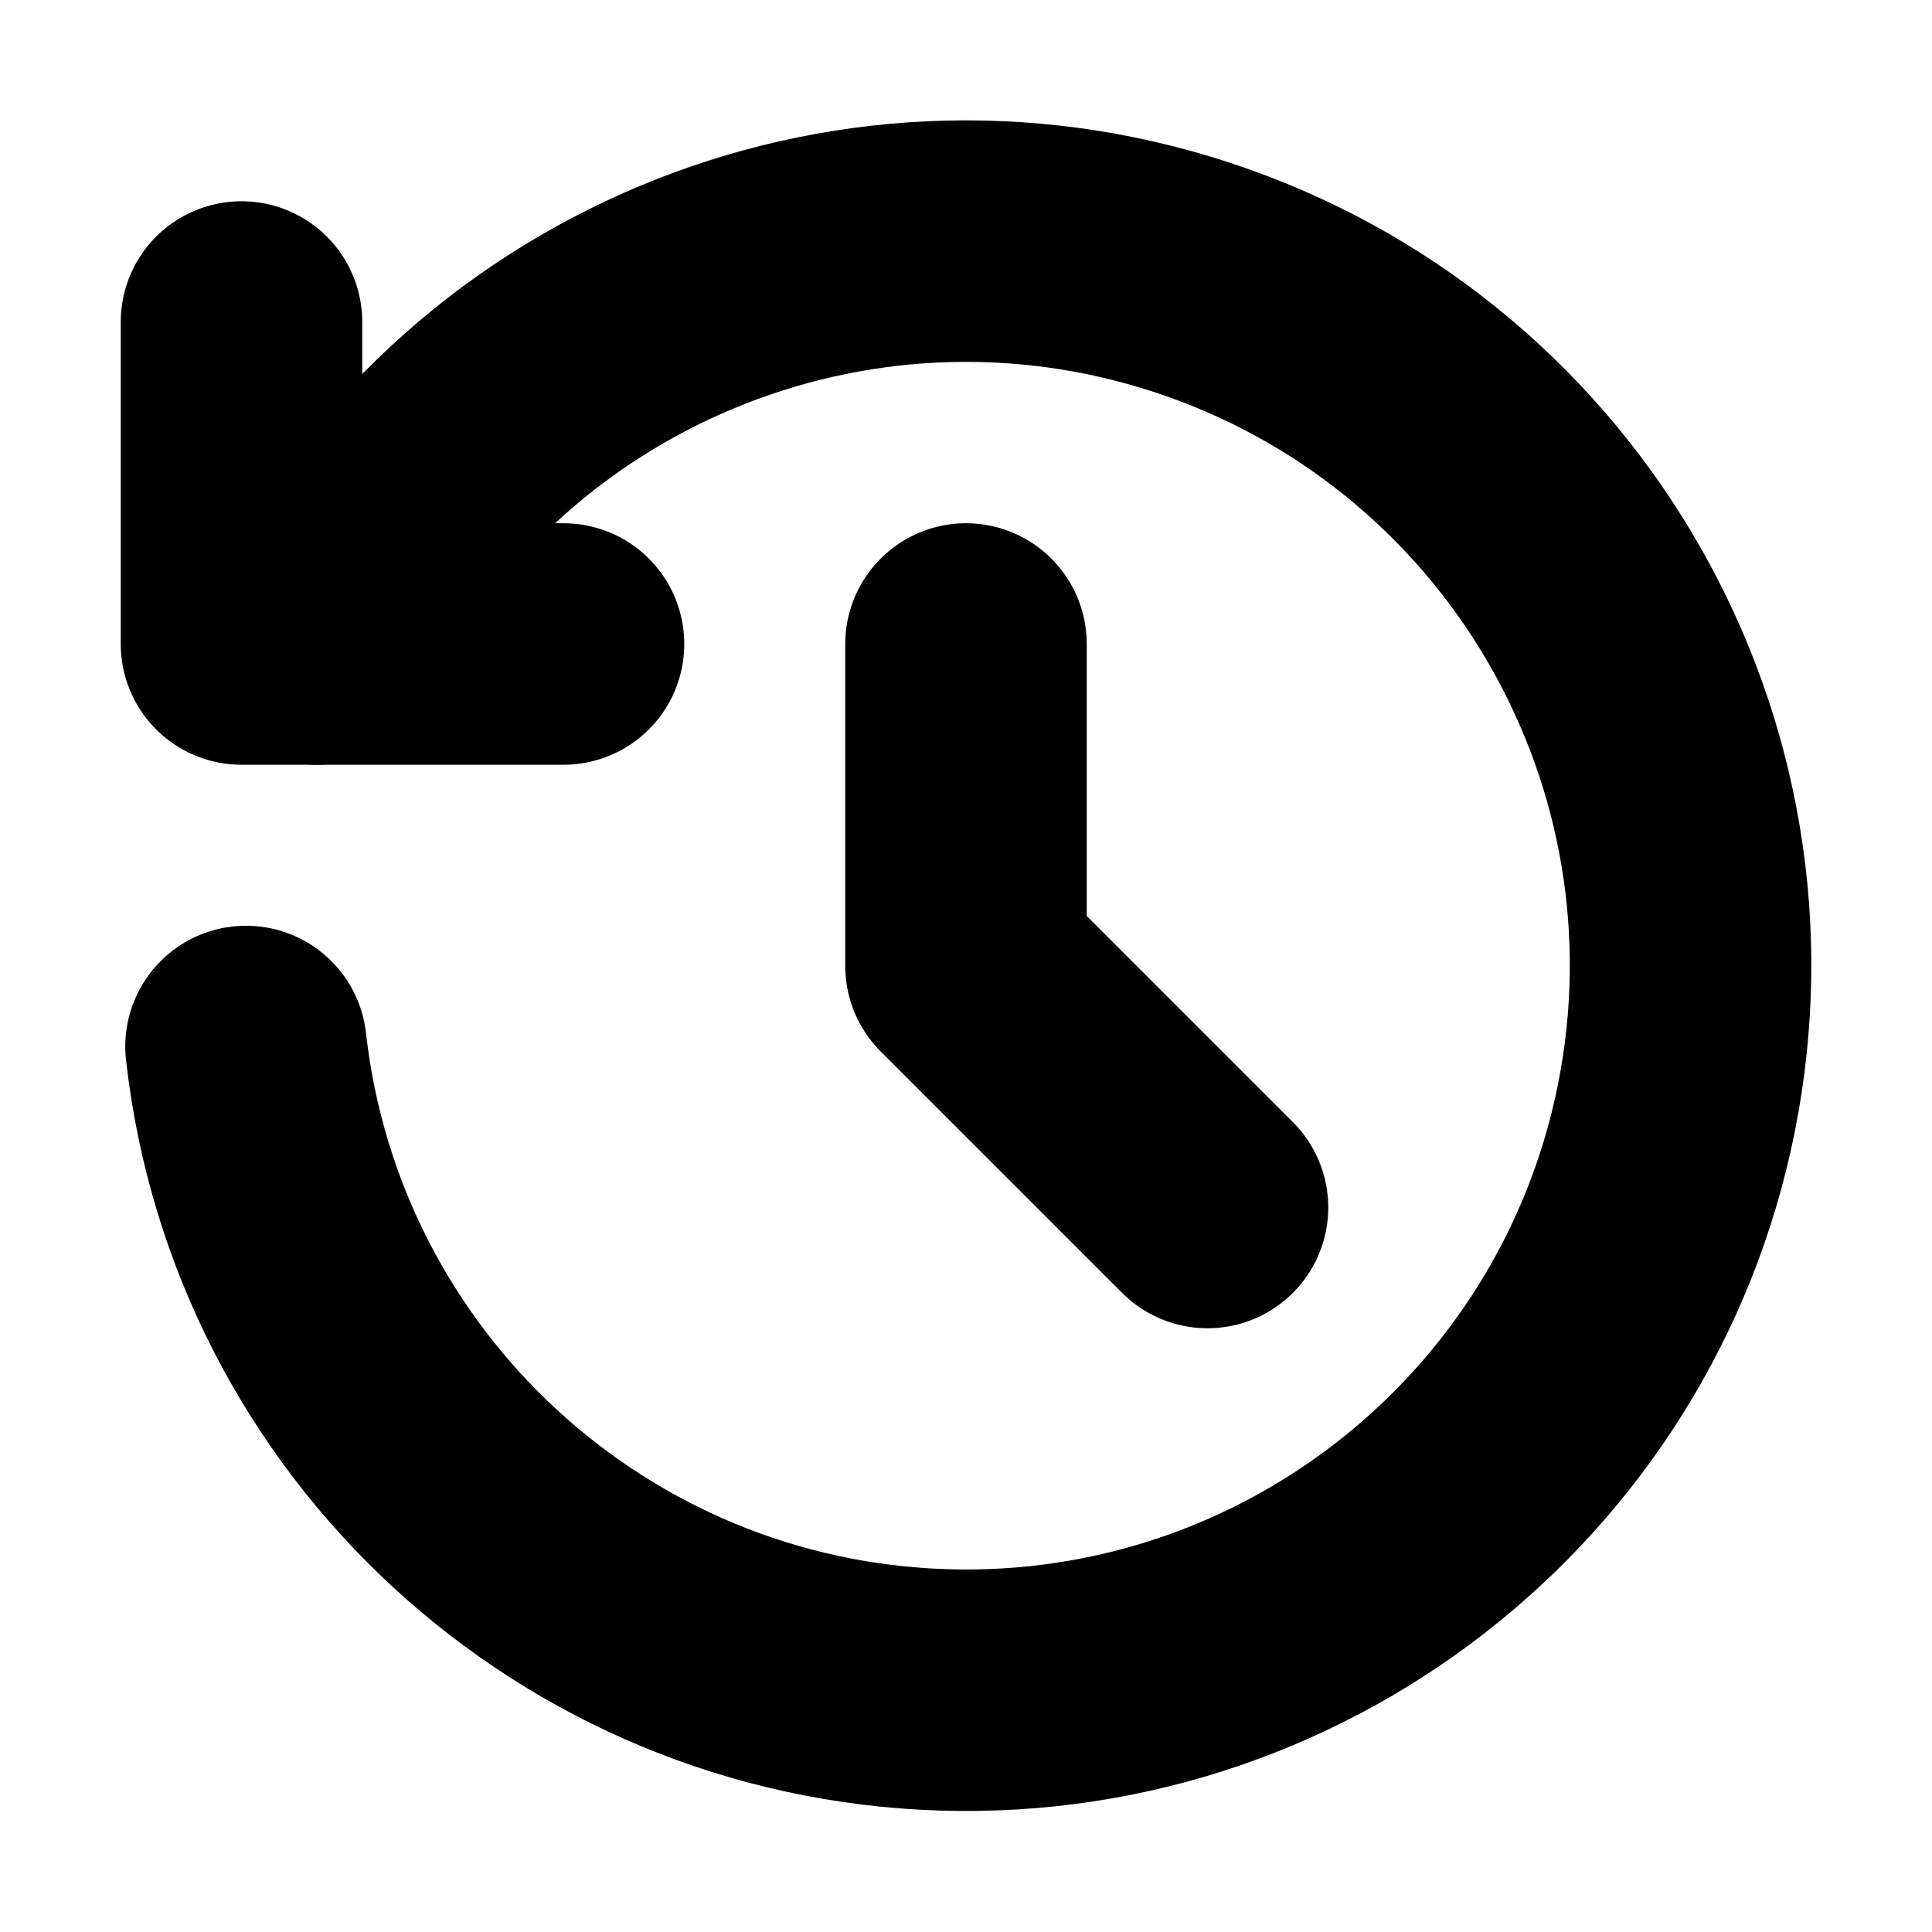
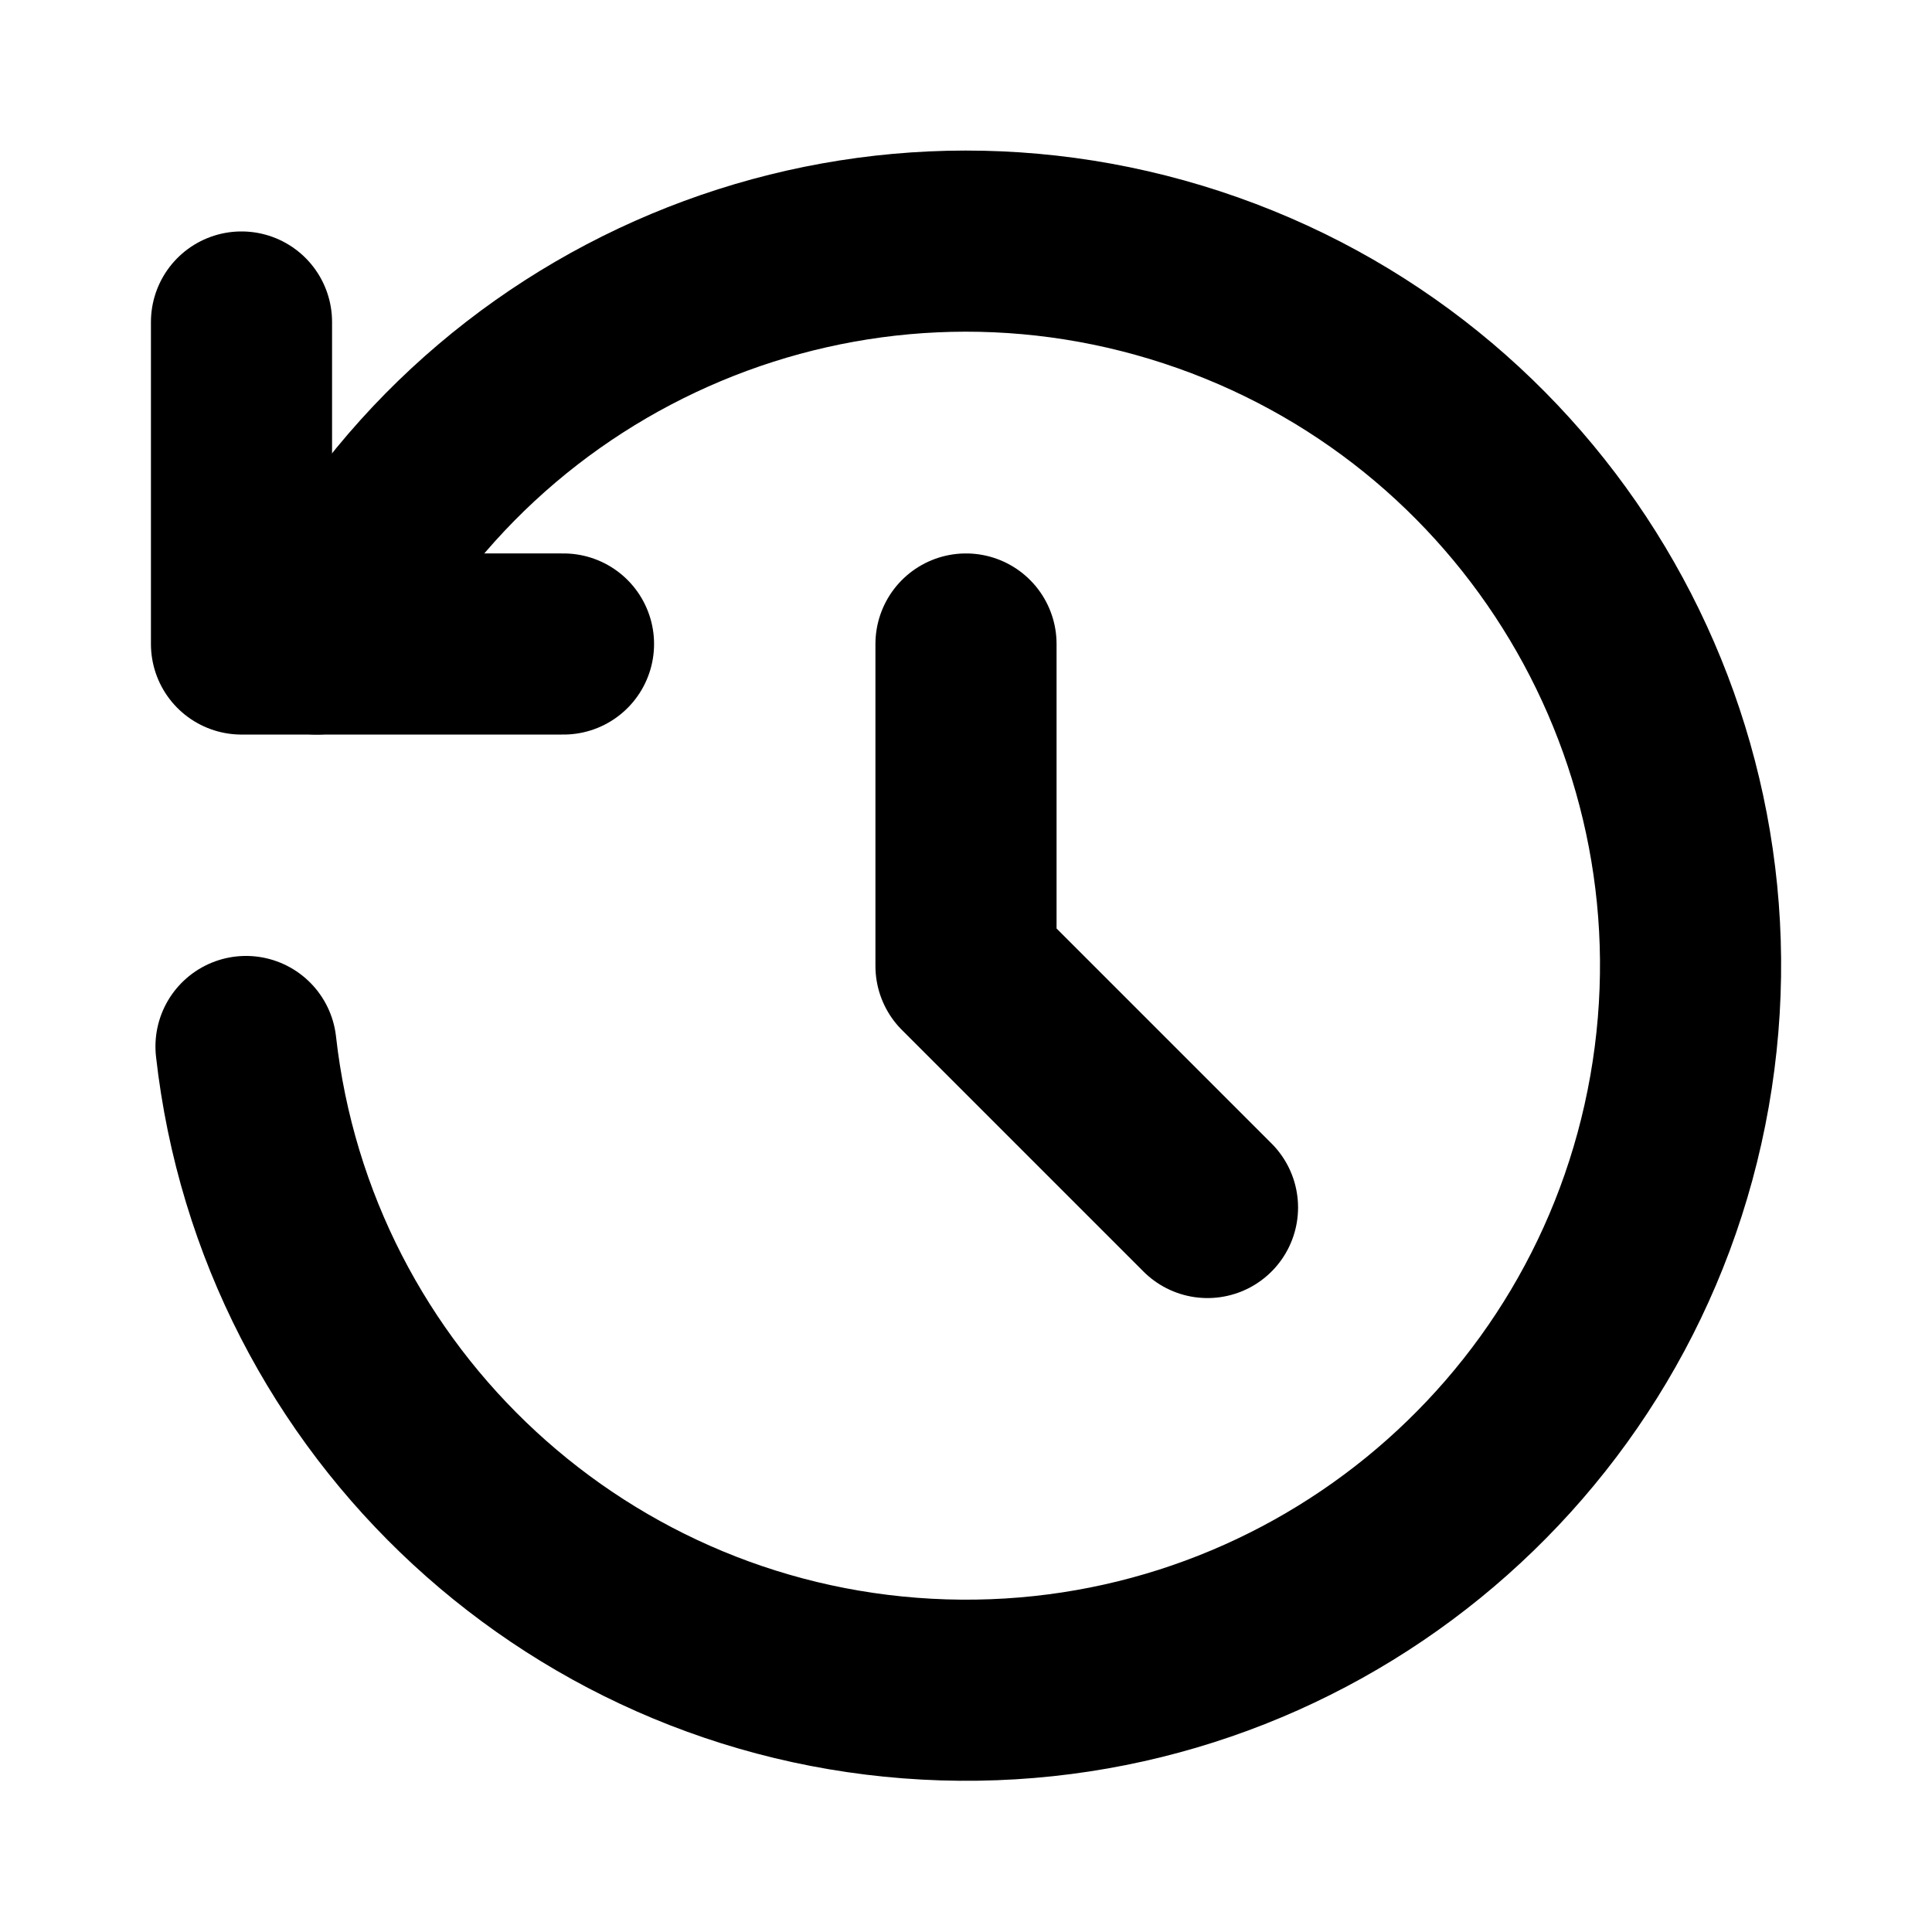
- <svg xmlns="http://www.w3.org/2000/svg" width="24" height="24" viewBox="0 0 24 24" fill="none" stroke="currentColor" stroke-width="3" stroke-linecap="round" stroke-linejoin="round" class="devfont devfont-history">
+ <svg xmlns="http://www.w3.org/2000/svg" width="24" height="24" viewBox="0 0 24 24" fill="none" stroke="currentColor" stroke-width="2.25" stroke-linecap="round" stroke-linejoin="round" class="devfont devfont-history">
  <path d="M3.936 8a9 9 0 1 1-.88 5" />
  <path d="M3 4v4h4" />
  <path d="M12 8v4l3 3" />
</svg>
